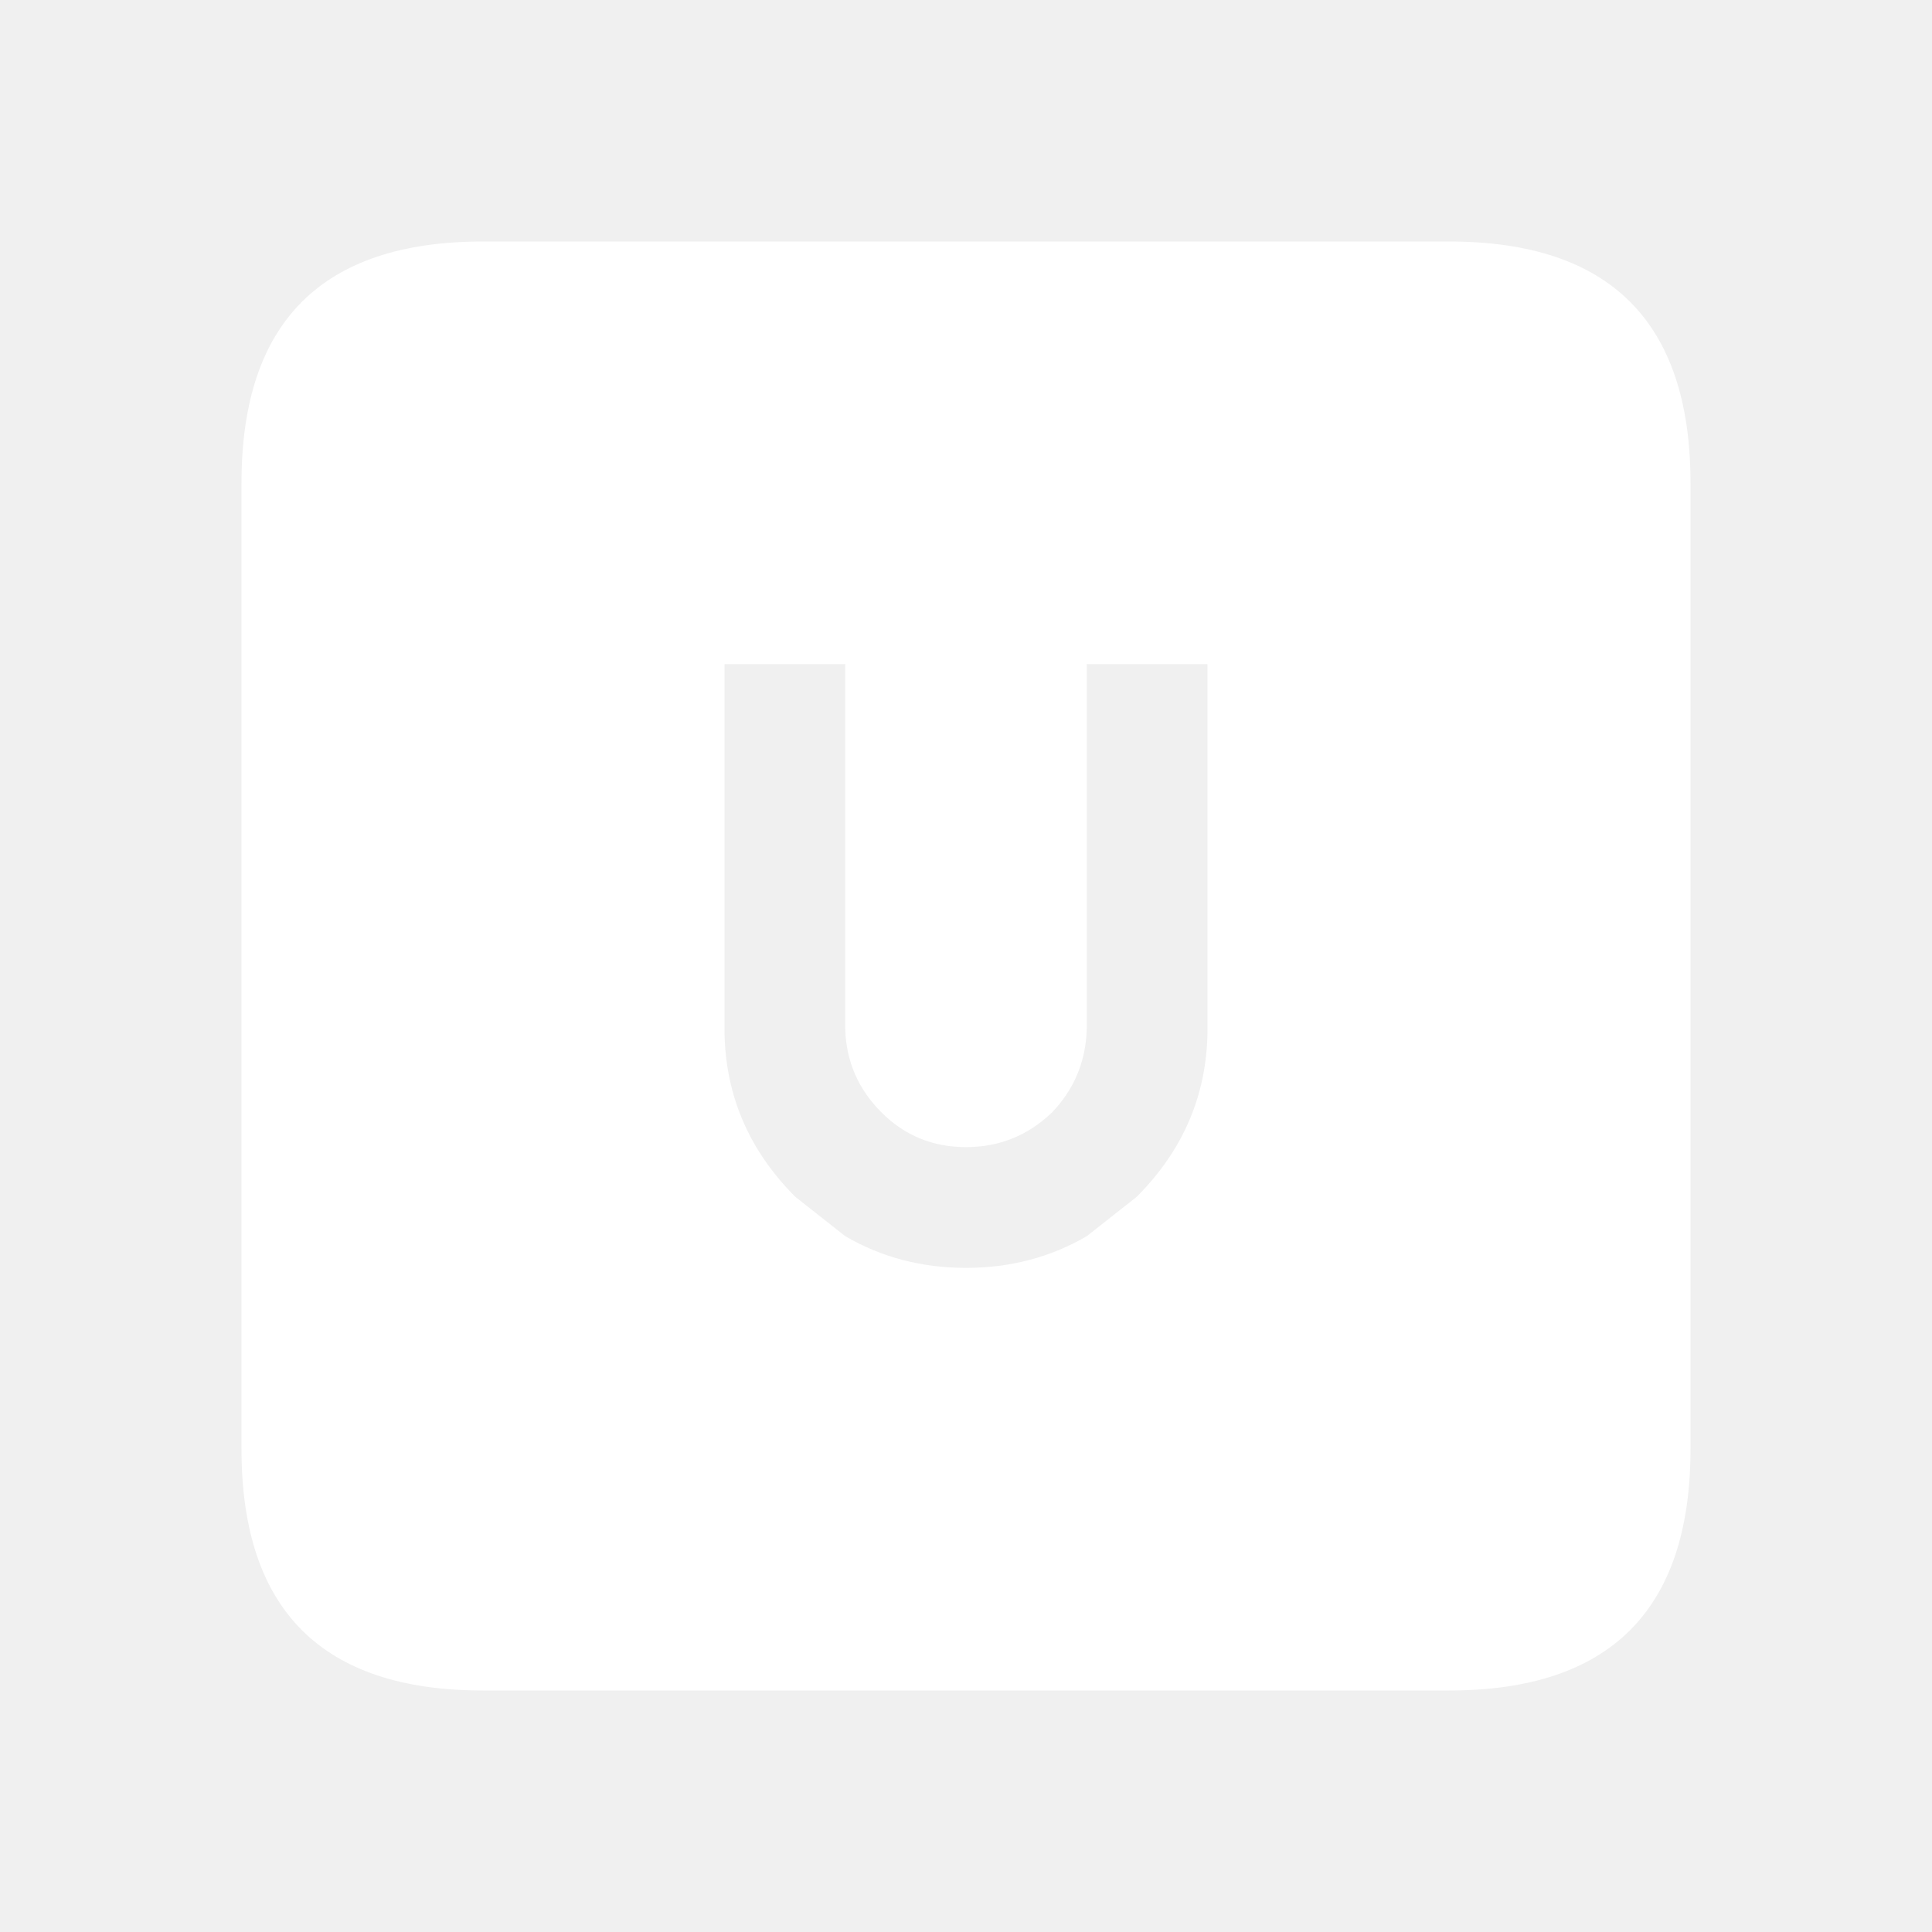
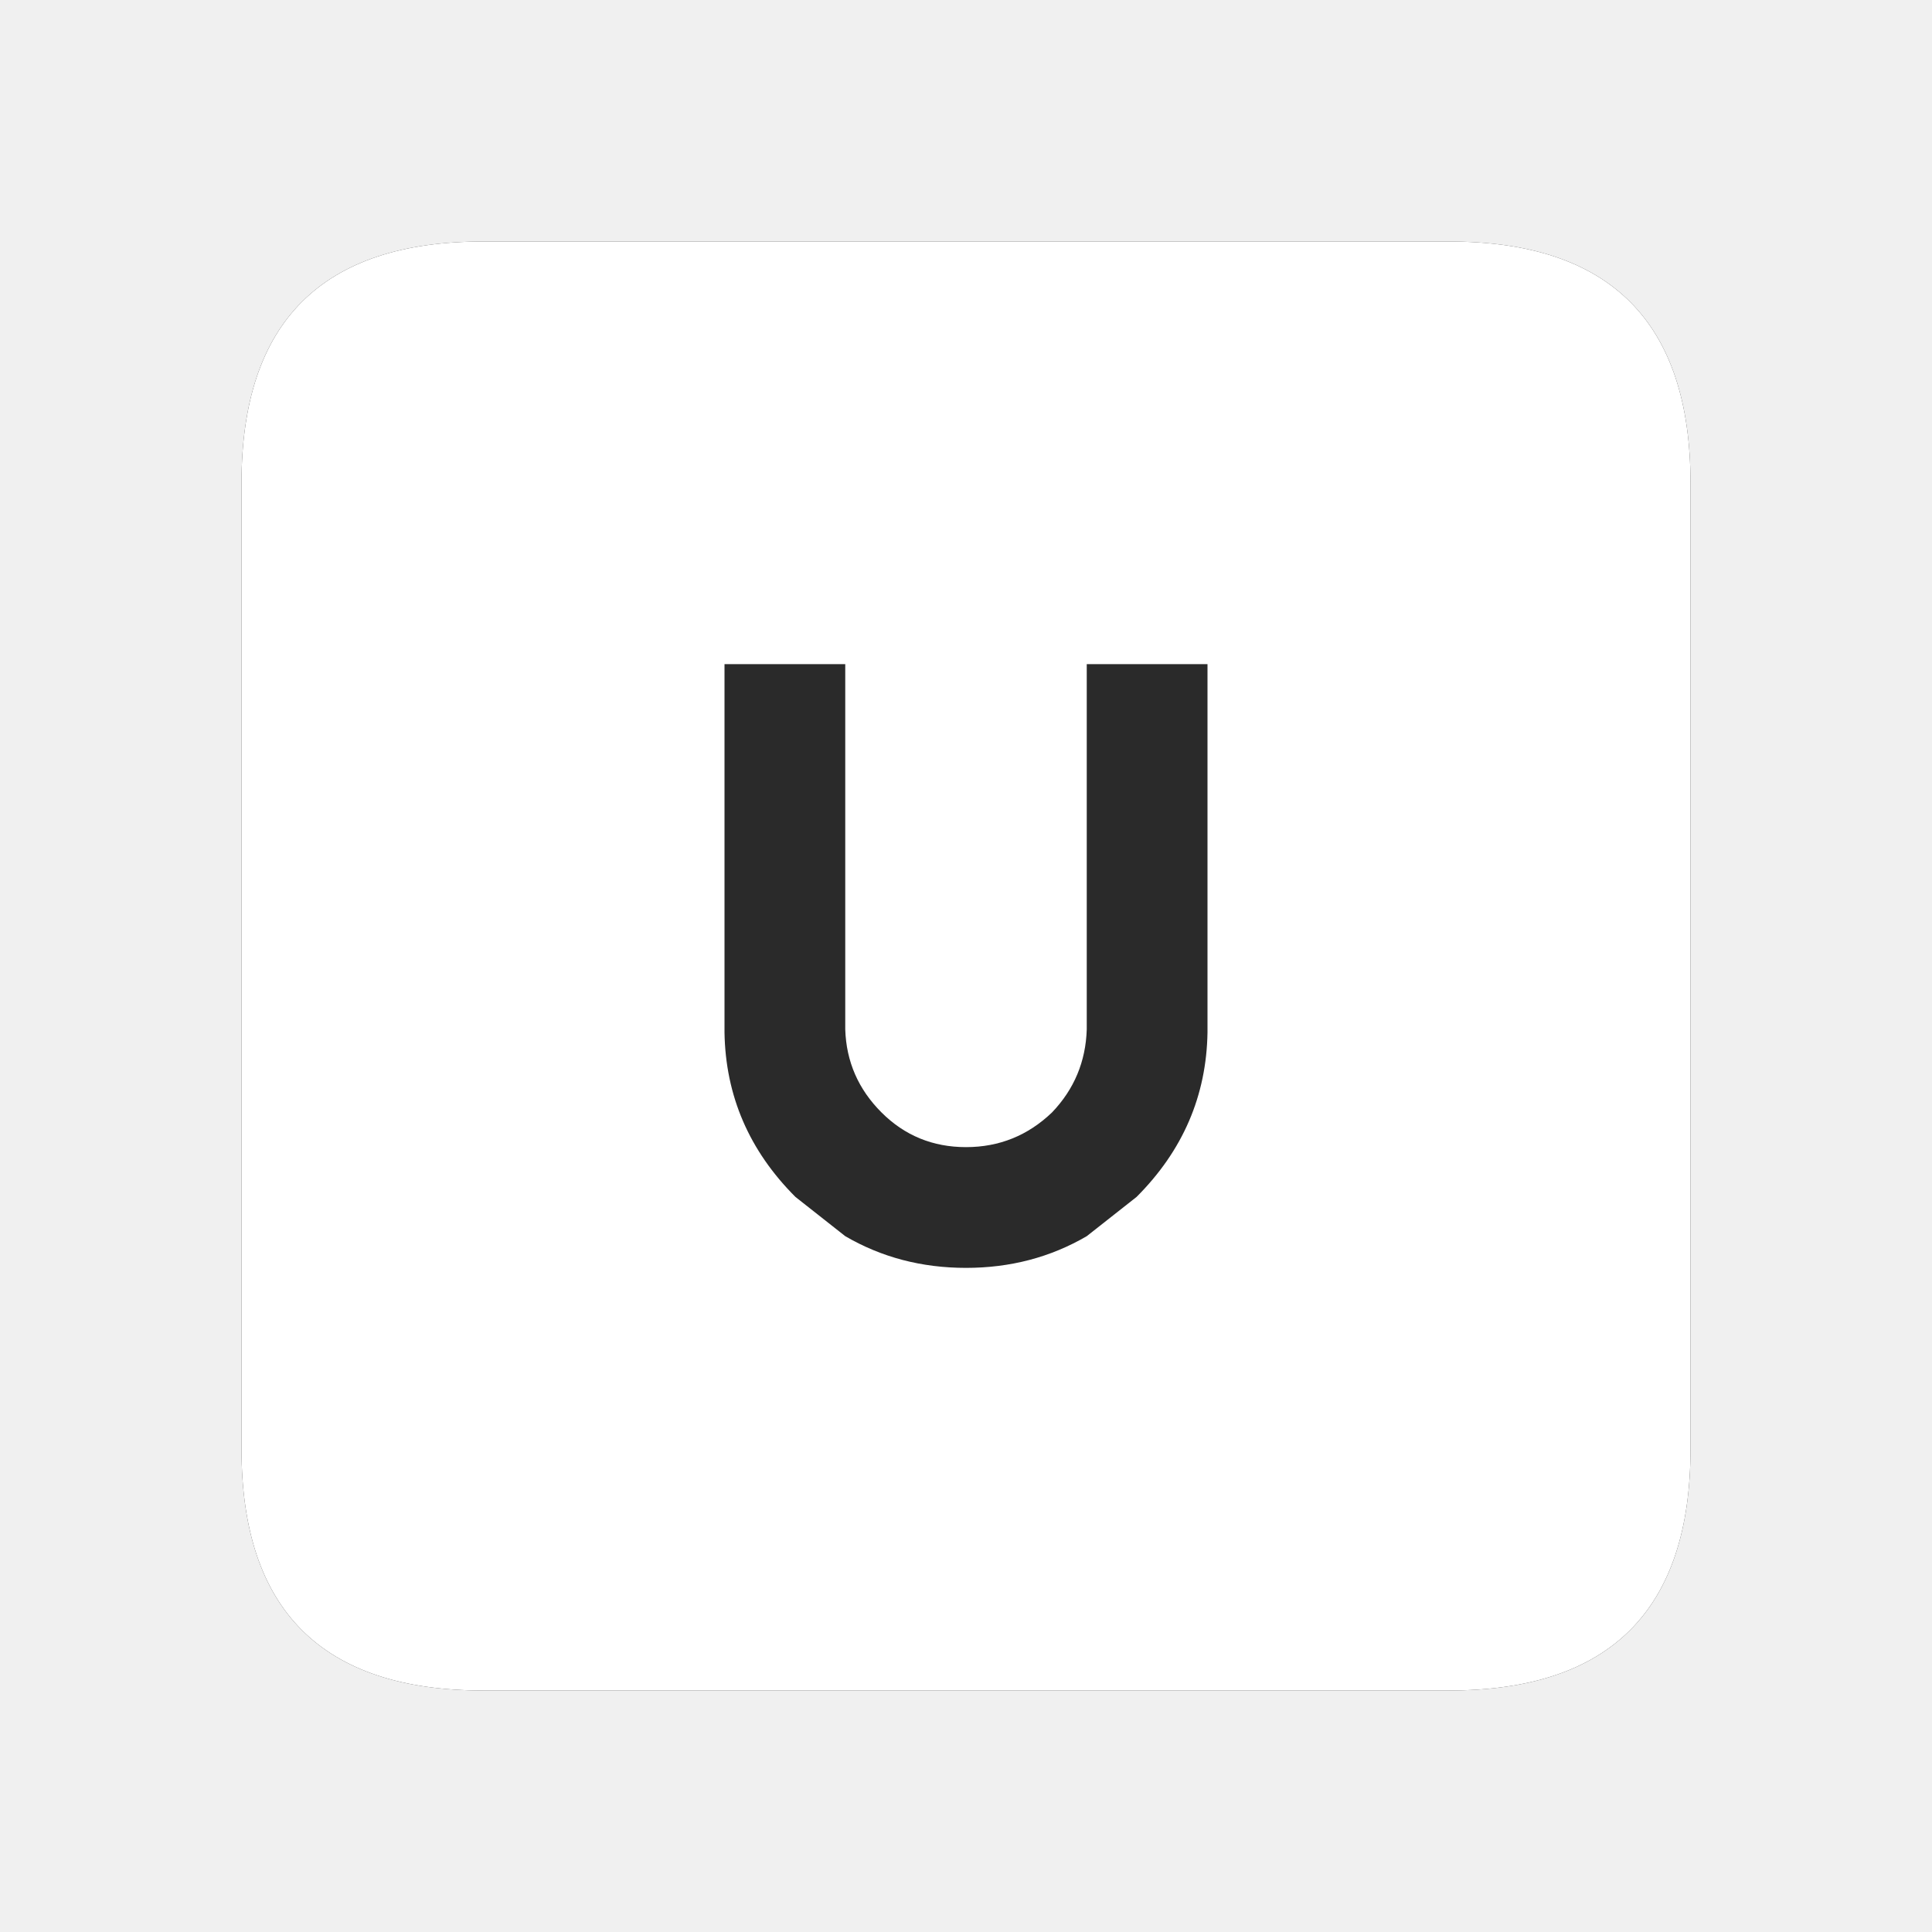
<svg xmlns="http://www.w3.org/2000/svg" width="64" height="64">
  <defs />
  <g>
+     <path stroke="none" fill="#2A2A2A" d="M16 8 L48 8 Q56 8 56 16 L56 48 Q56 56 48 56 L16 56 Q8 56 8 48 L8 16 Q8 8 16 8" />
    <path stroke="none" fill="#FFFFFF" d="M16 8 L48 8 Q56 8 56 16 L56 48 Q56 56 48 56 L16 56 Q8 56 8 48 L8 16 Q8 8 16 8 M40 22 L36 22 36 34.1 Q35.95 35.7 34.85 36.85 33.65 38 32 38 30.35 38 29.2 36.85 28.05 35.7 28 34.1 L28 22 24 22 24 34.2 Q24.05 37.35 26.35 39.65 L28 40.95 Q29.8 42 32 42 34.2 42 36 40.95 L37.65 39.65 Q39.95 37.35 40 34.2 L40 22" />
  </g>
</svg>
